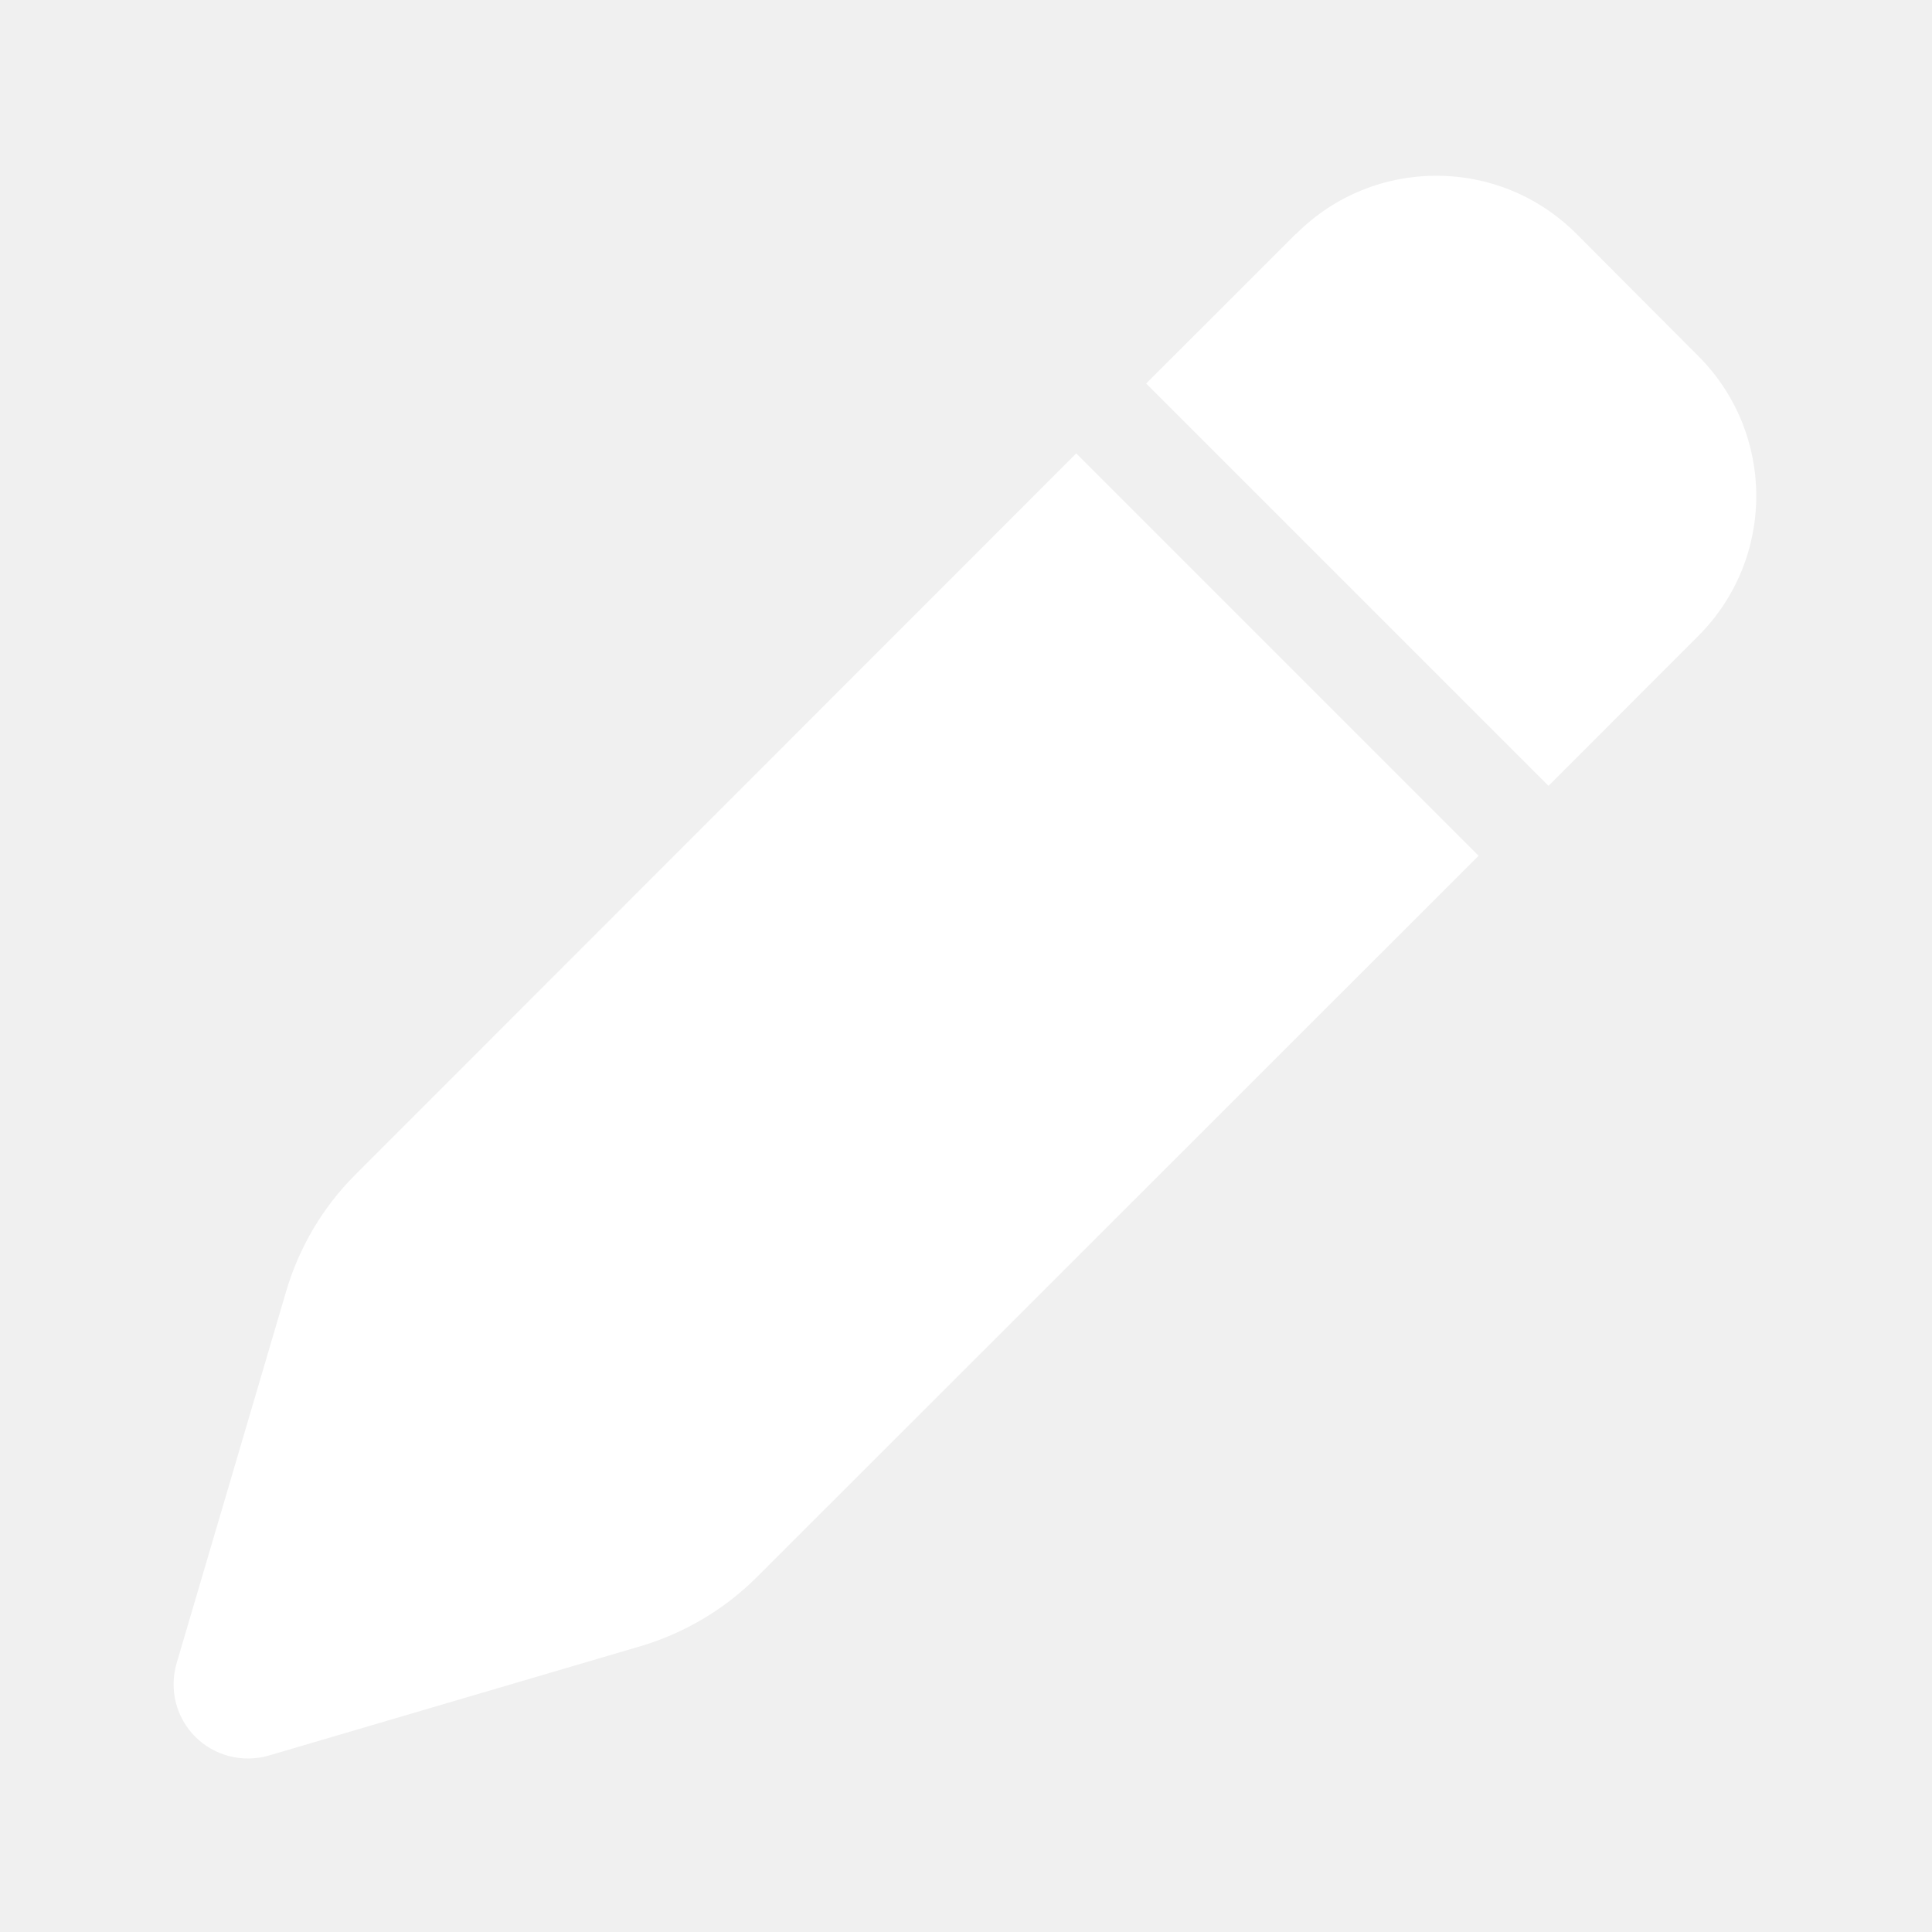
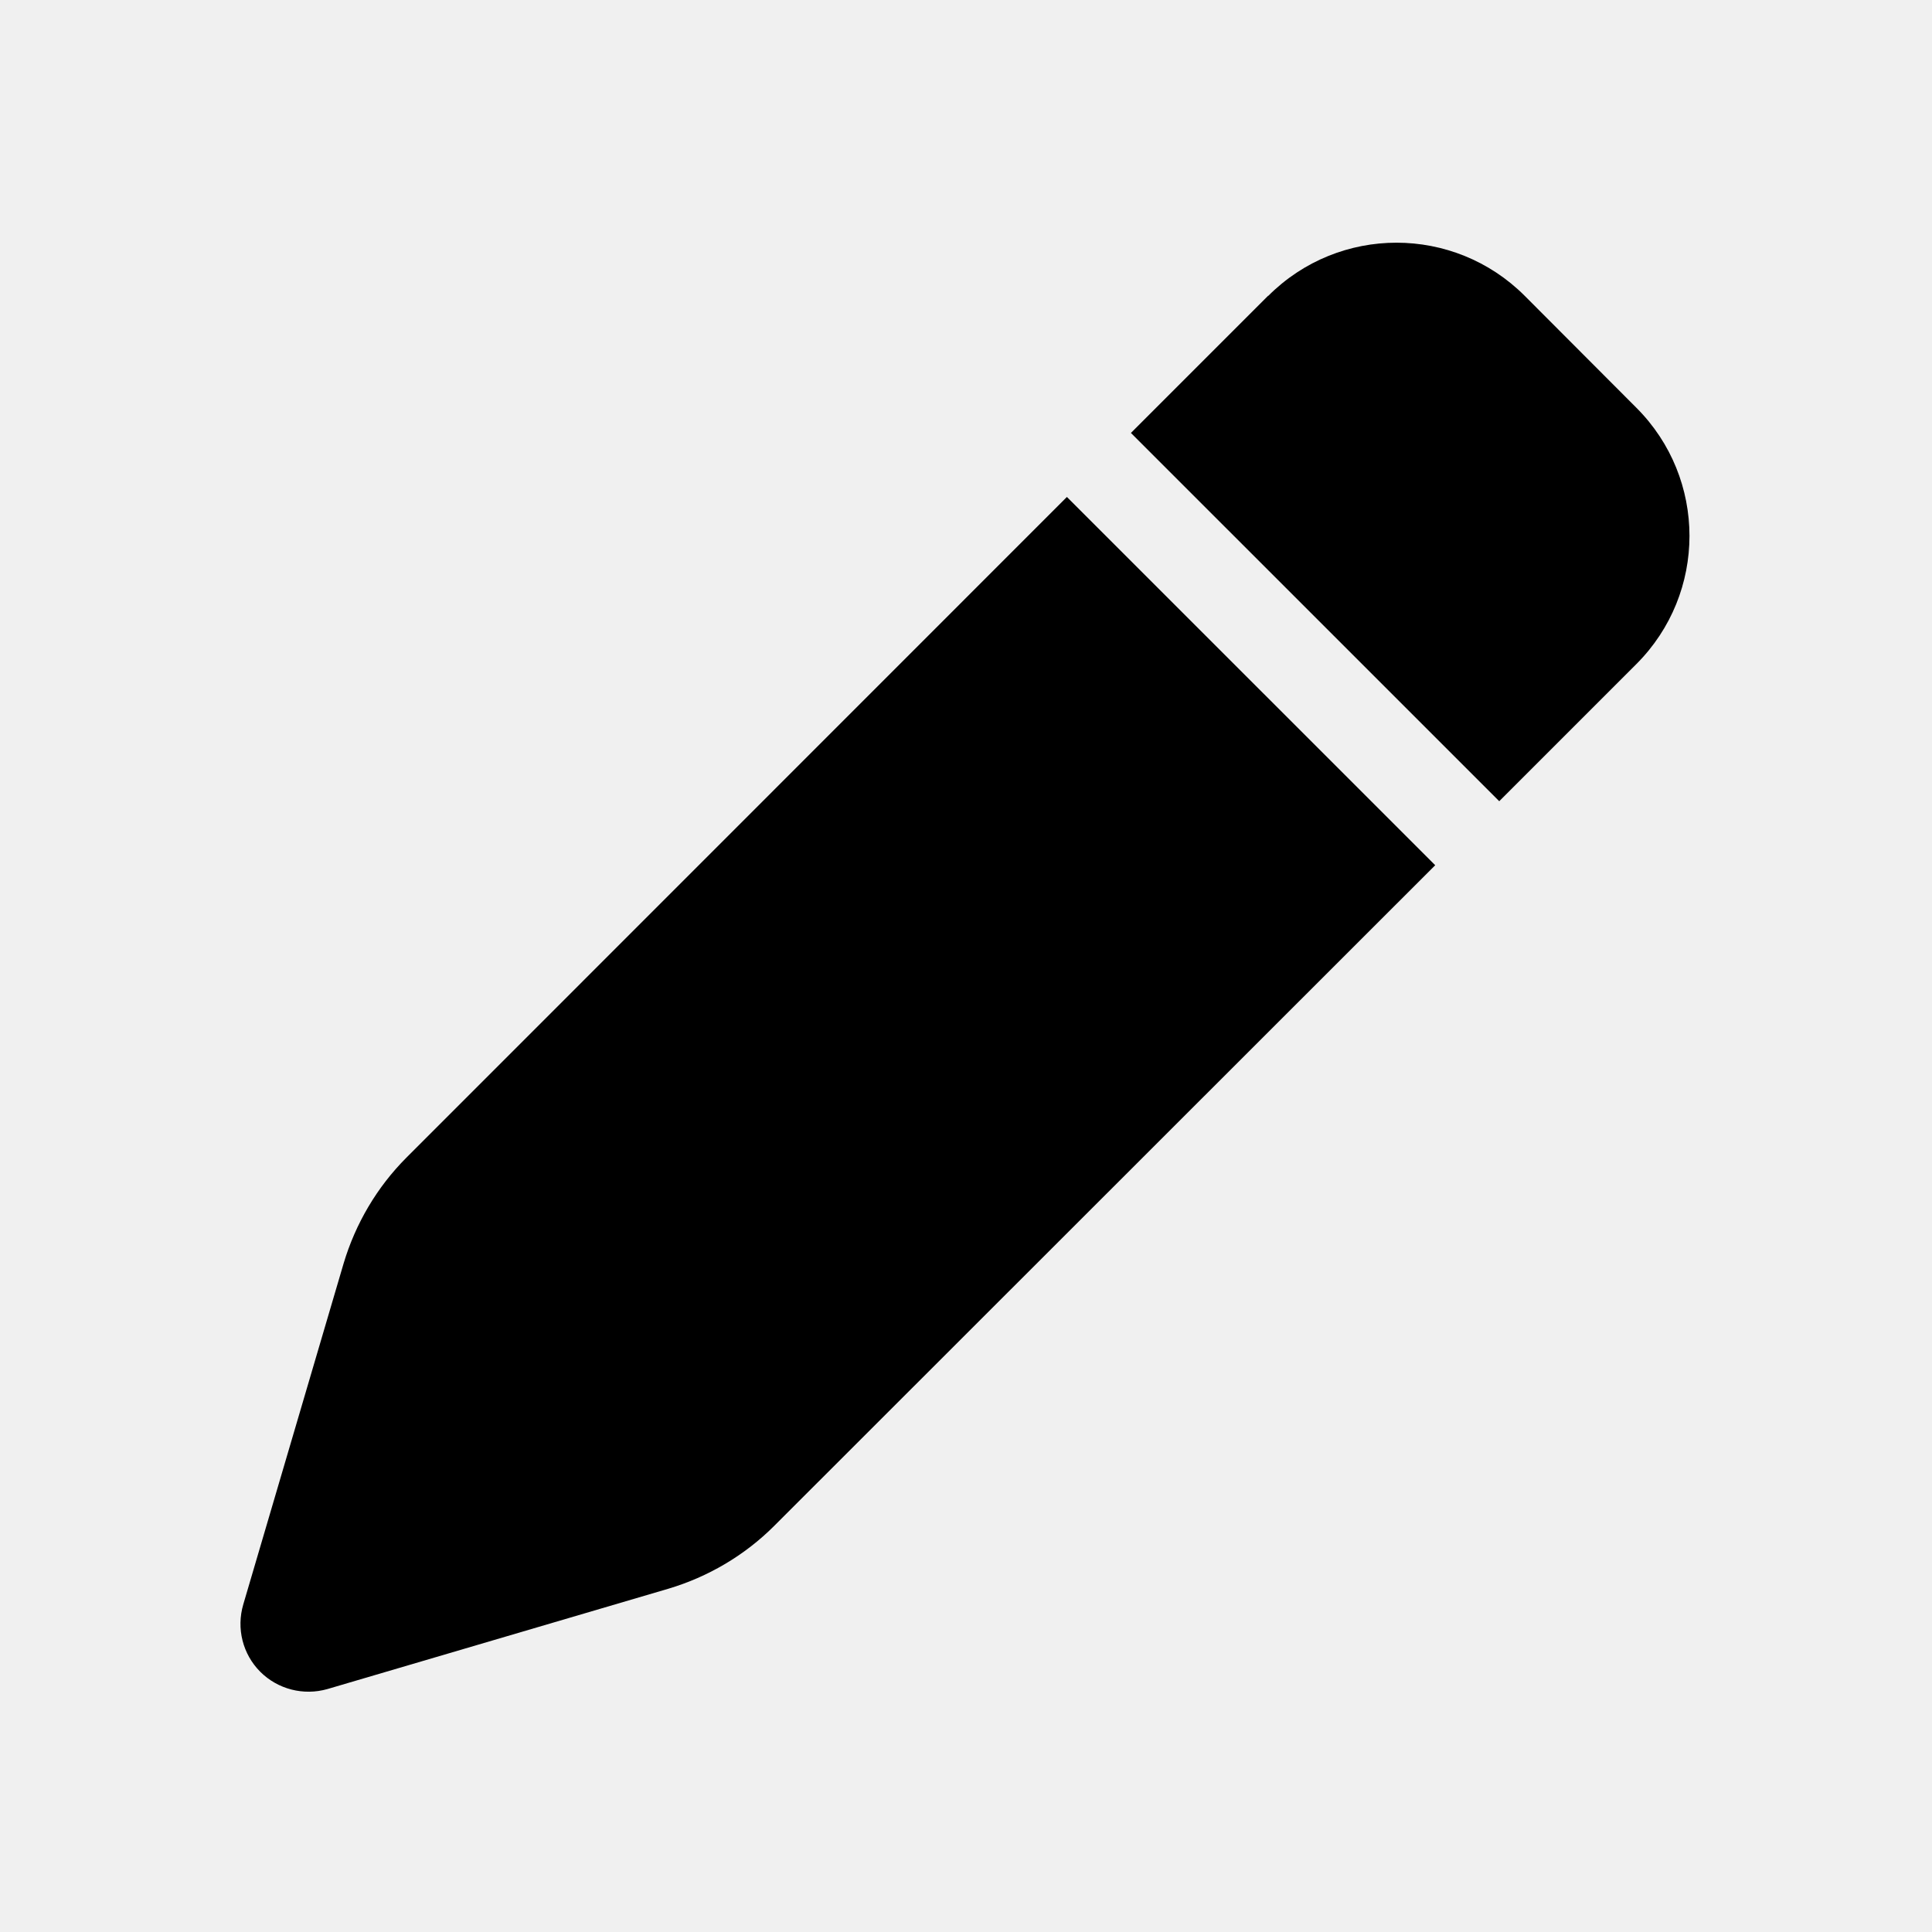
- <svg xmlns="http://www.w3.org/2000/svg" width="16" height="16" viewBox="0 0 16 16" fill="none">
-   <path d="M10.733 1.936L9.492 3.176L12.824 6.508L14.064 5.267C14.705 4.626 14.705 3.589 14.064 2.948L13.055 1.936C12.414 1.295 11.376 1.295 10.735 1.936H10.733ZM8.913 3.755L2.94 9.731C2.673 9.998 2.478 10.329 2.371 10.69L1.463 13.773C1.399 13.991 1.458 14.224 1.617 14.383C1.776 14.542 2.009 14.601 2.225 14.539L5.308 13.632C5.669 13.524 5.999 13.329 6.266 13.063L12.245 7.087L8.913 3.755Z" fill="white" />
+ <svg xmlns="http://www.w3.org/2000/svg" viewBox="0 0 44 44" fill="none">
+   <path d="M28.879 6.737L25.756 9.86L34.144 18.247L37.267 15.124C38.88 13.511 38.88 10.899 37.267 9.286L34.724 6.737C33.111 5.124 30.498 5.124 28.885 6.737H28.879ZM24.298 11.318L9.257 26.363C8.586 27.035 8.096 27.867 7.825 28.776L5.541 36.538C5.379 37.087 5.528 37.674 5.928 38.074C6.328 38.474 6.915 38.622 7.457 38.467L15.219 36.183C16.129 35.912 16.961 35.422 17.632 34.751L32.686 19.705L24.298 11.318Z" fill="currentColor" />
</svg>
